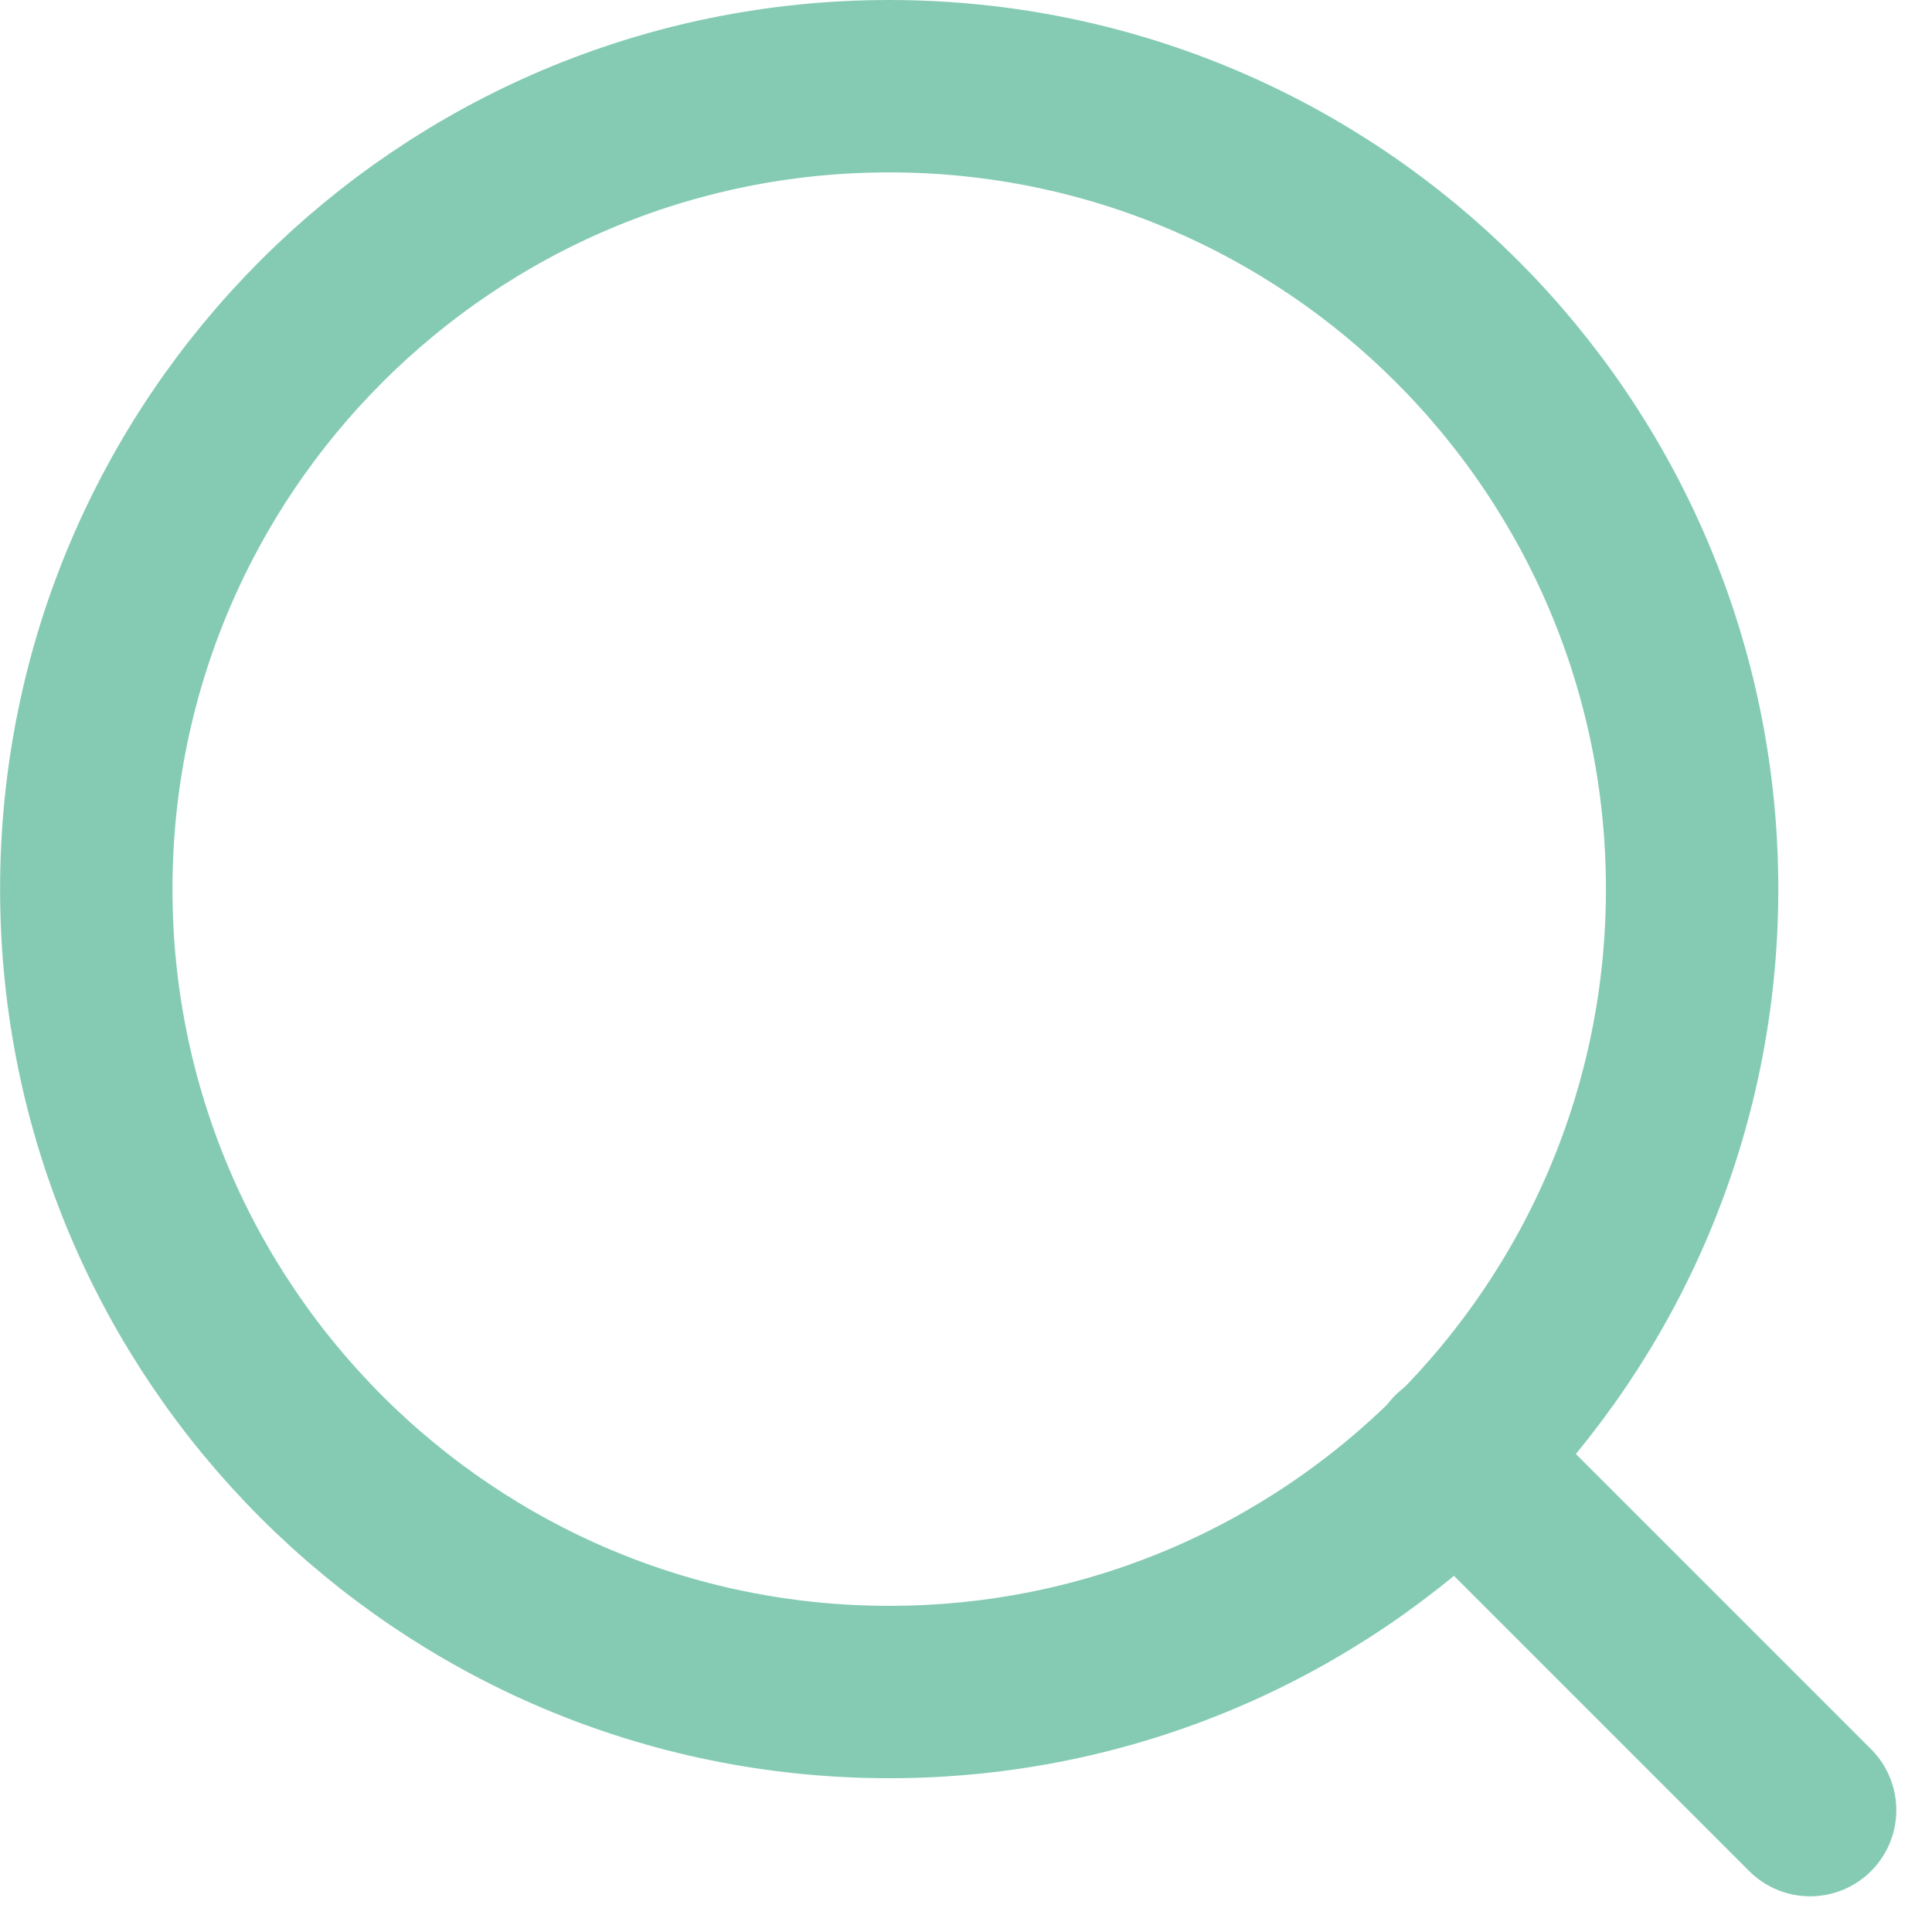
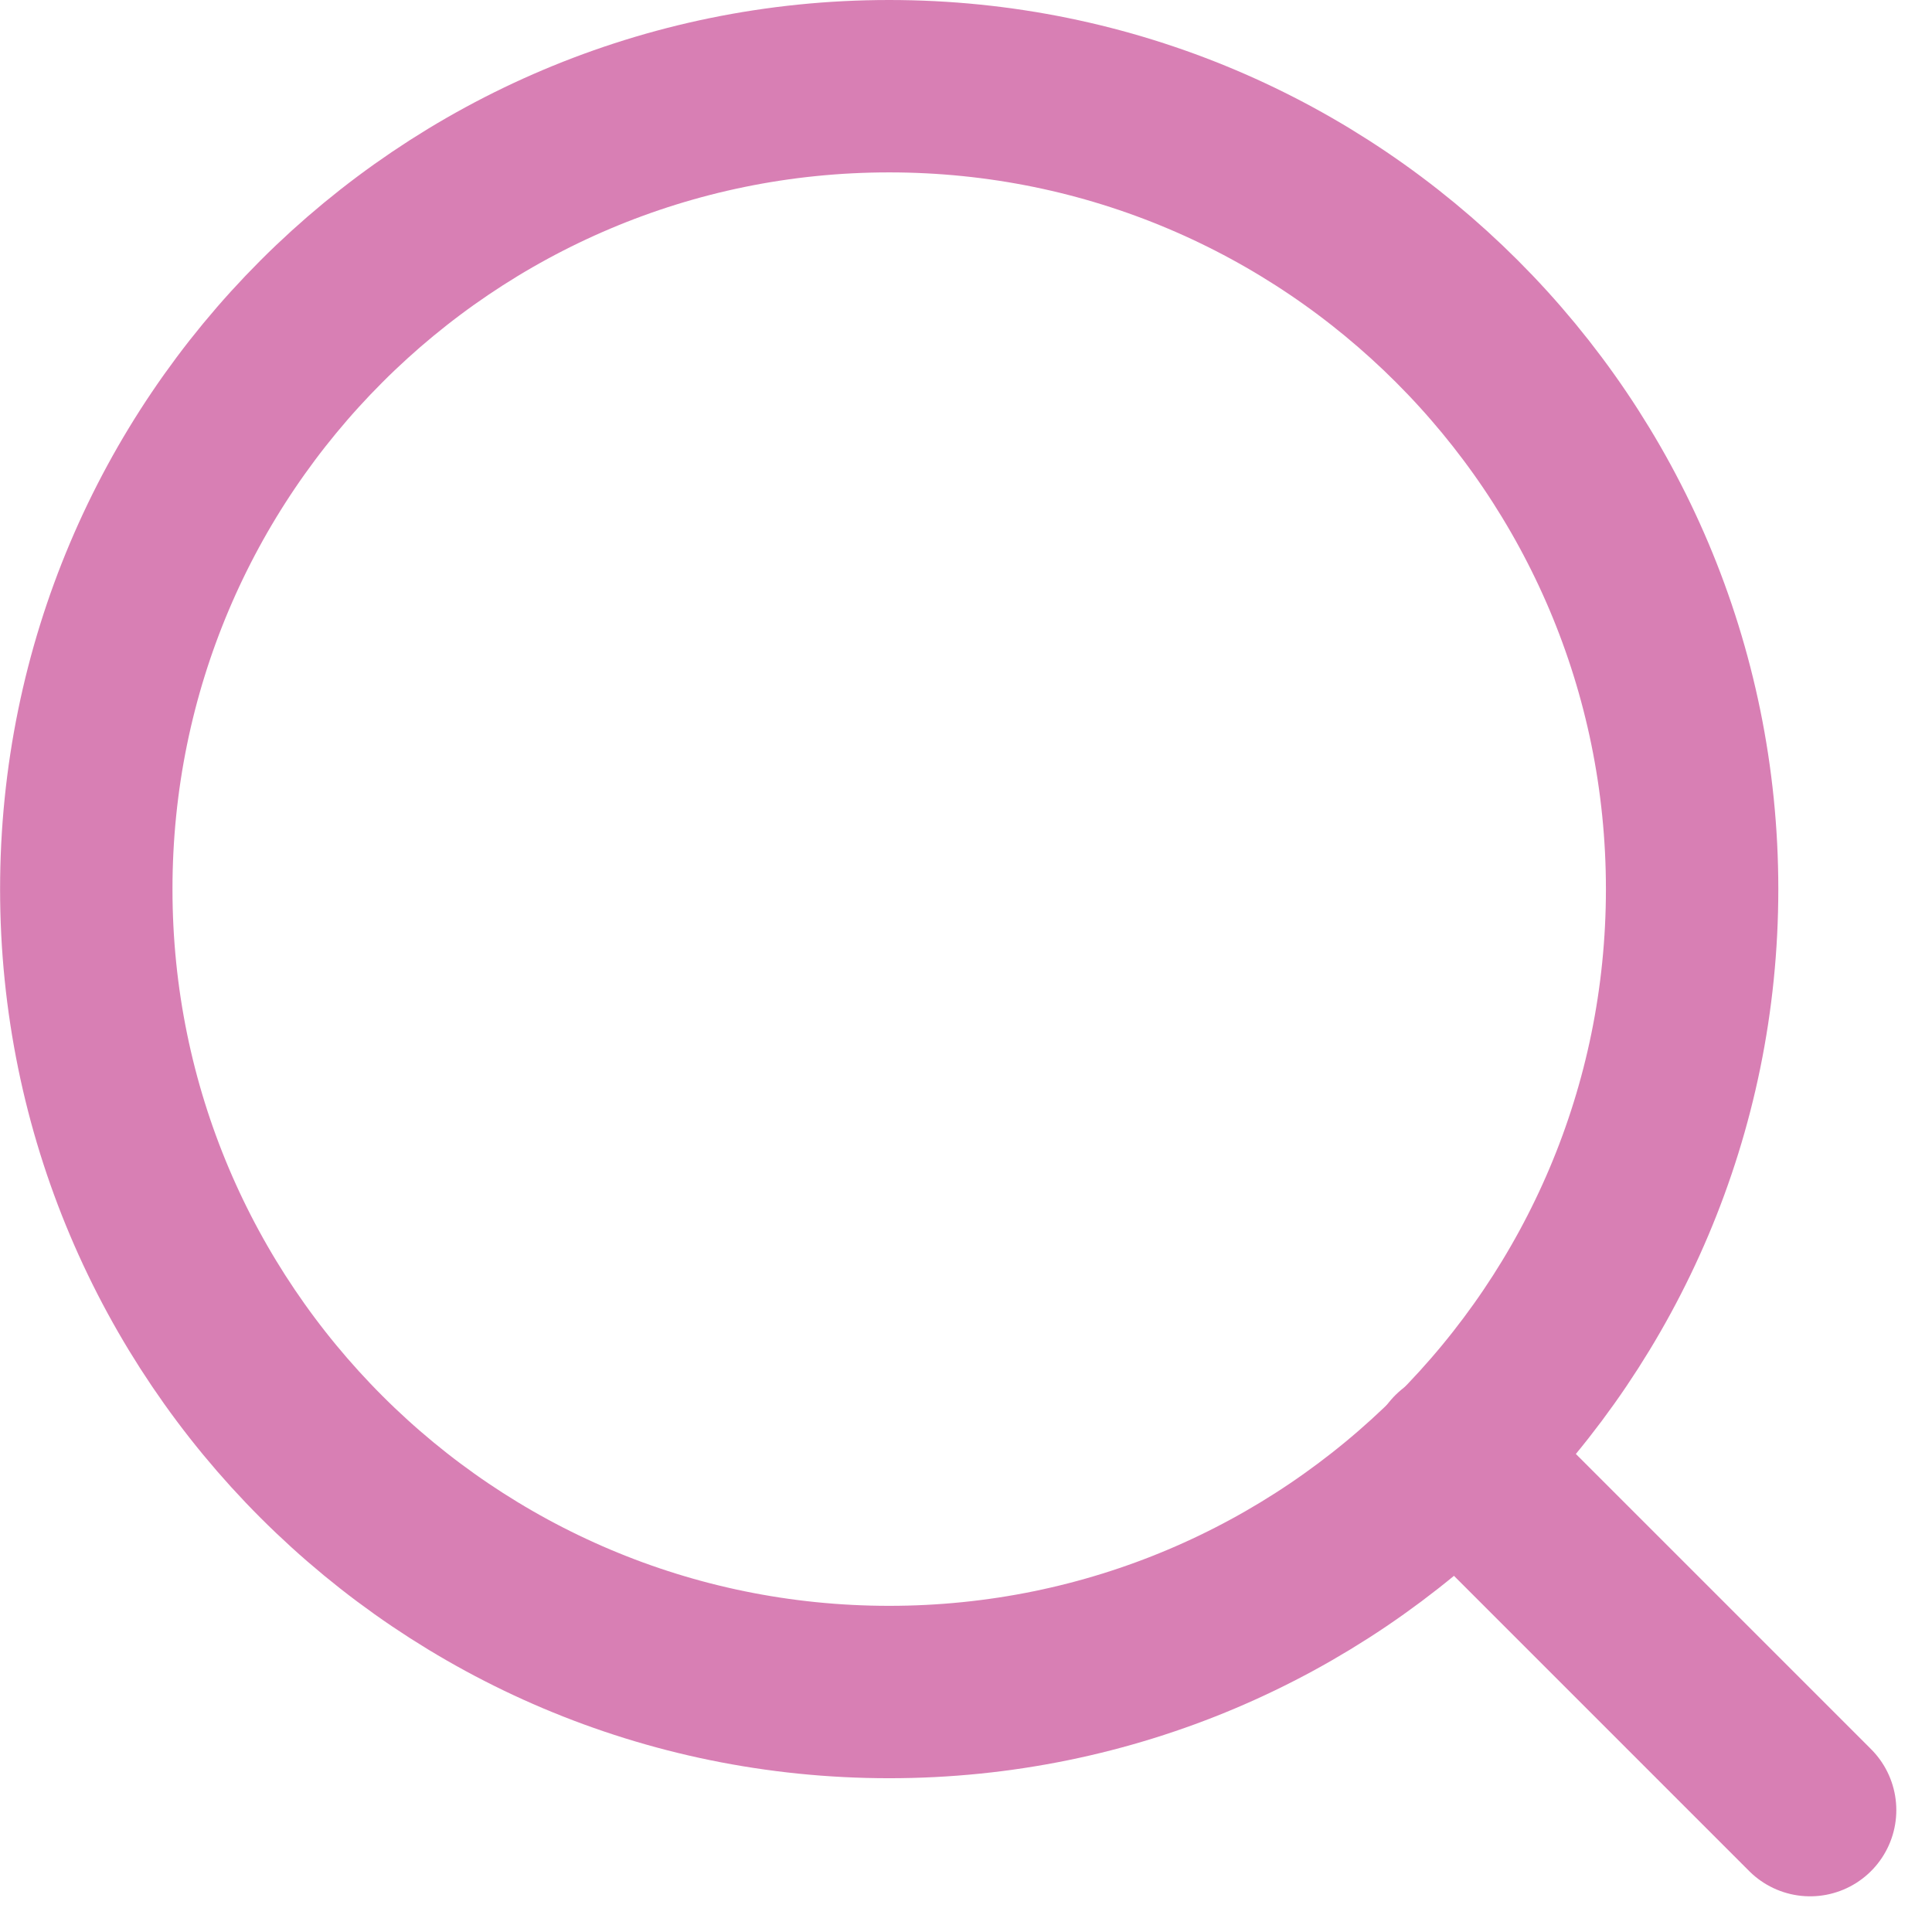
<svg xmlns="http://www.w3.org/2000/svg" width="22.414" height="22.414" viewBox="0 0 22.414 22.414">
  <g id="Icon_feather-search" data-name="Icon feather-search" transform="translate(-3.5 -3.5)" opacity="0.5">
-     <path id="Path_1" data-name="Path 1" d="M23.131,13.815A9.315,9.315,0,1,1,13.815,4.5,9.315,9.315,0,0,1,23.131,13.815Z" fill="none" stroke="#0c9869" stroke-linecap="round" stroke-linejoin="round" stroke-width="2" />
-     <path id="Path_2" data-name="Path 2" d="M29.081,29.081l-4.106-4.106" transform="translate(-4.581 -4.581)" fill="none" stroke="#0c9869" stroke-linecap="round" stroke-linejoin="round" stroke-width="2" />
+     <path id="Path_1" data-name="Path 1" d="M23.131,13.815A9.315,9.315,0,1,1,13.815,4.5,9.315,9.315,0,0,1,23.131,13.815Z" fill="none" stroke="#b1006a" stroke-linecap="round" stroke-linejoin="round" stroke-width="2" />
+     <path id="Path_2" data-name="Path 2" d="M29.081,29.081l-4.106-4.106" transform="translate(-4.581 -4.581)" fill="none" stroke="#b1006a" stroke-linecap="round" stroke-linejoin="round" stroke-width="2" />
  </g>
</svg>
